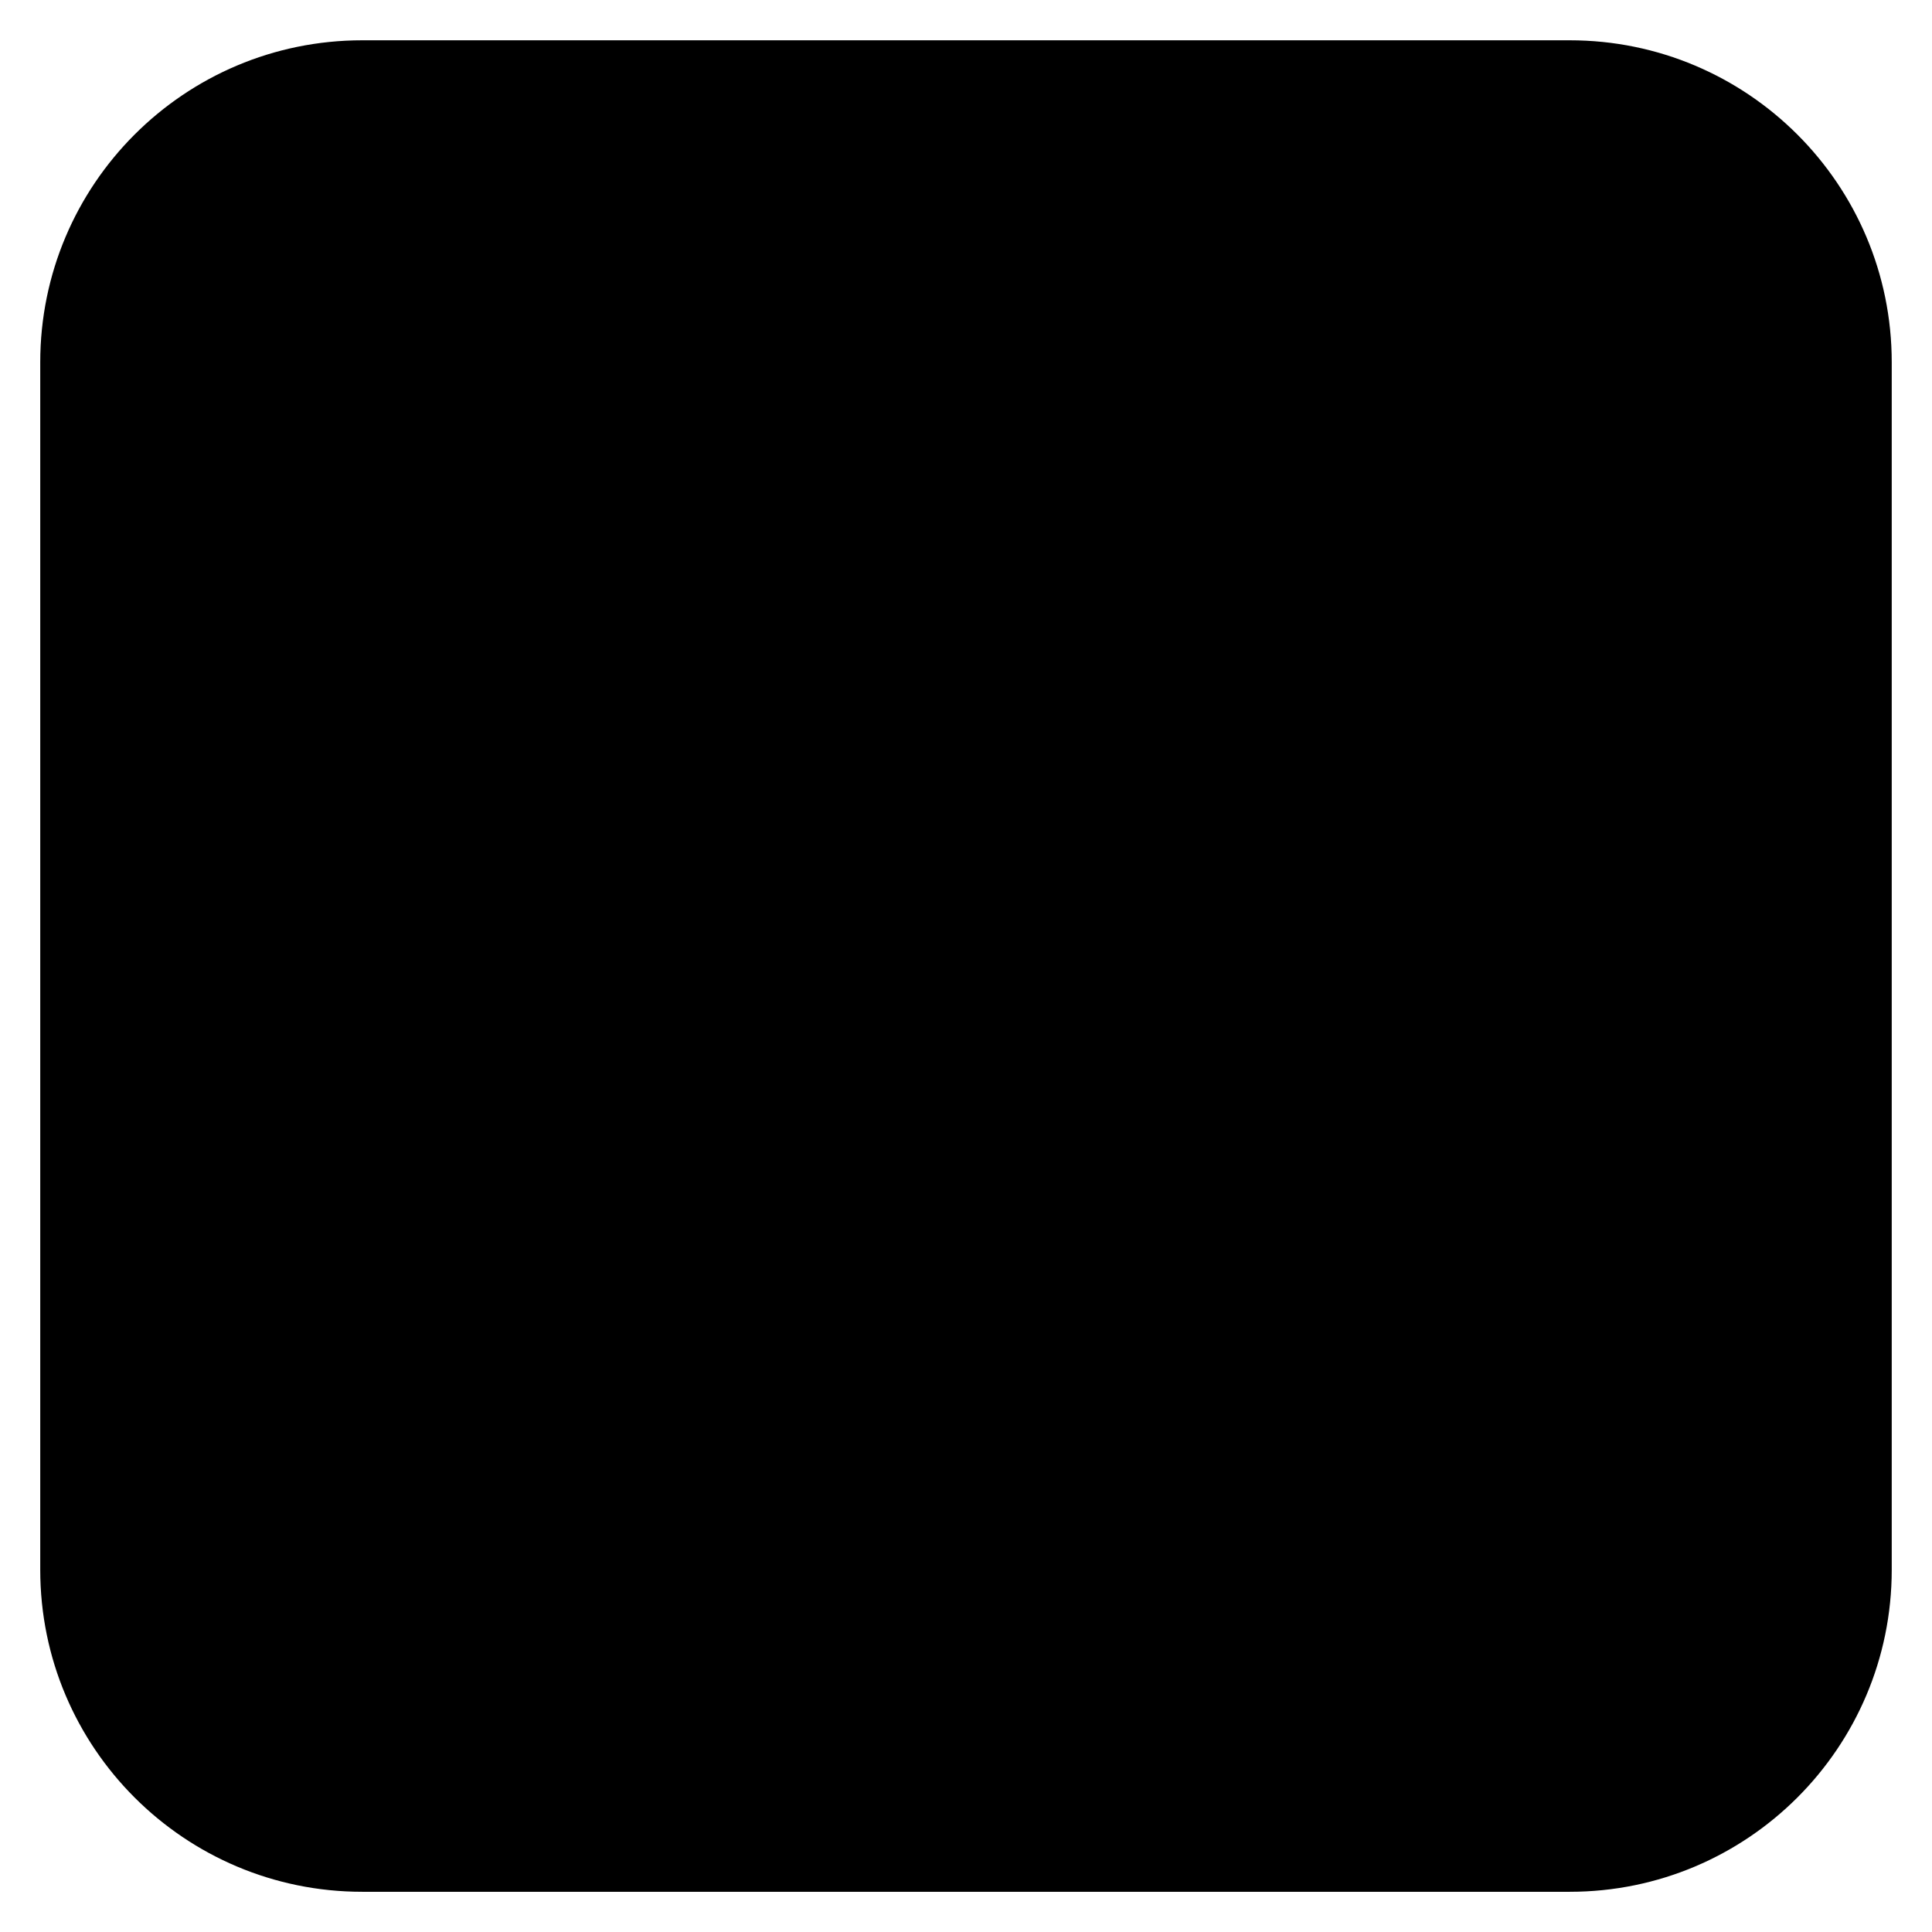
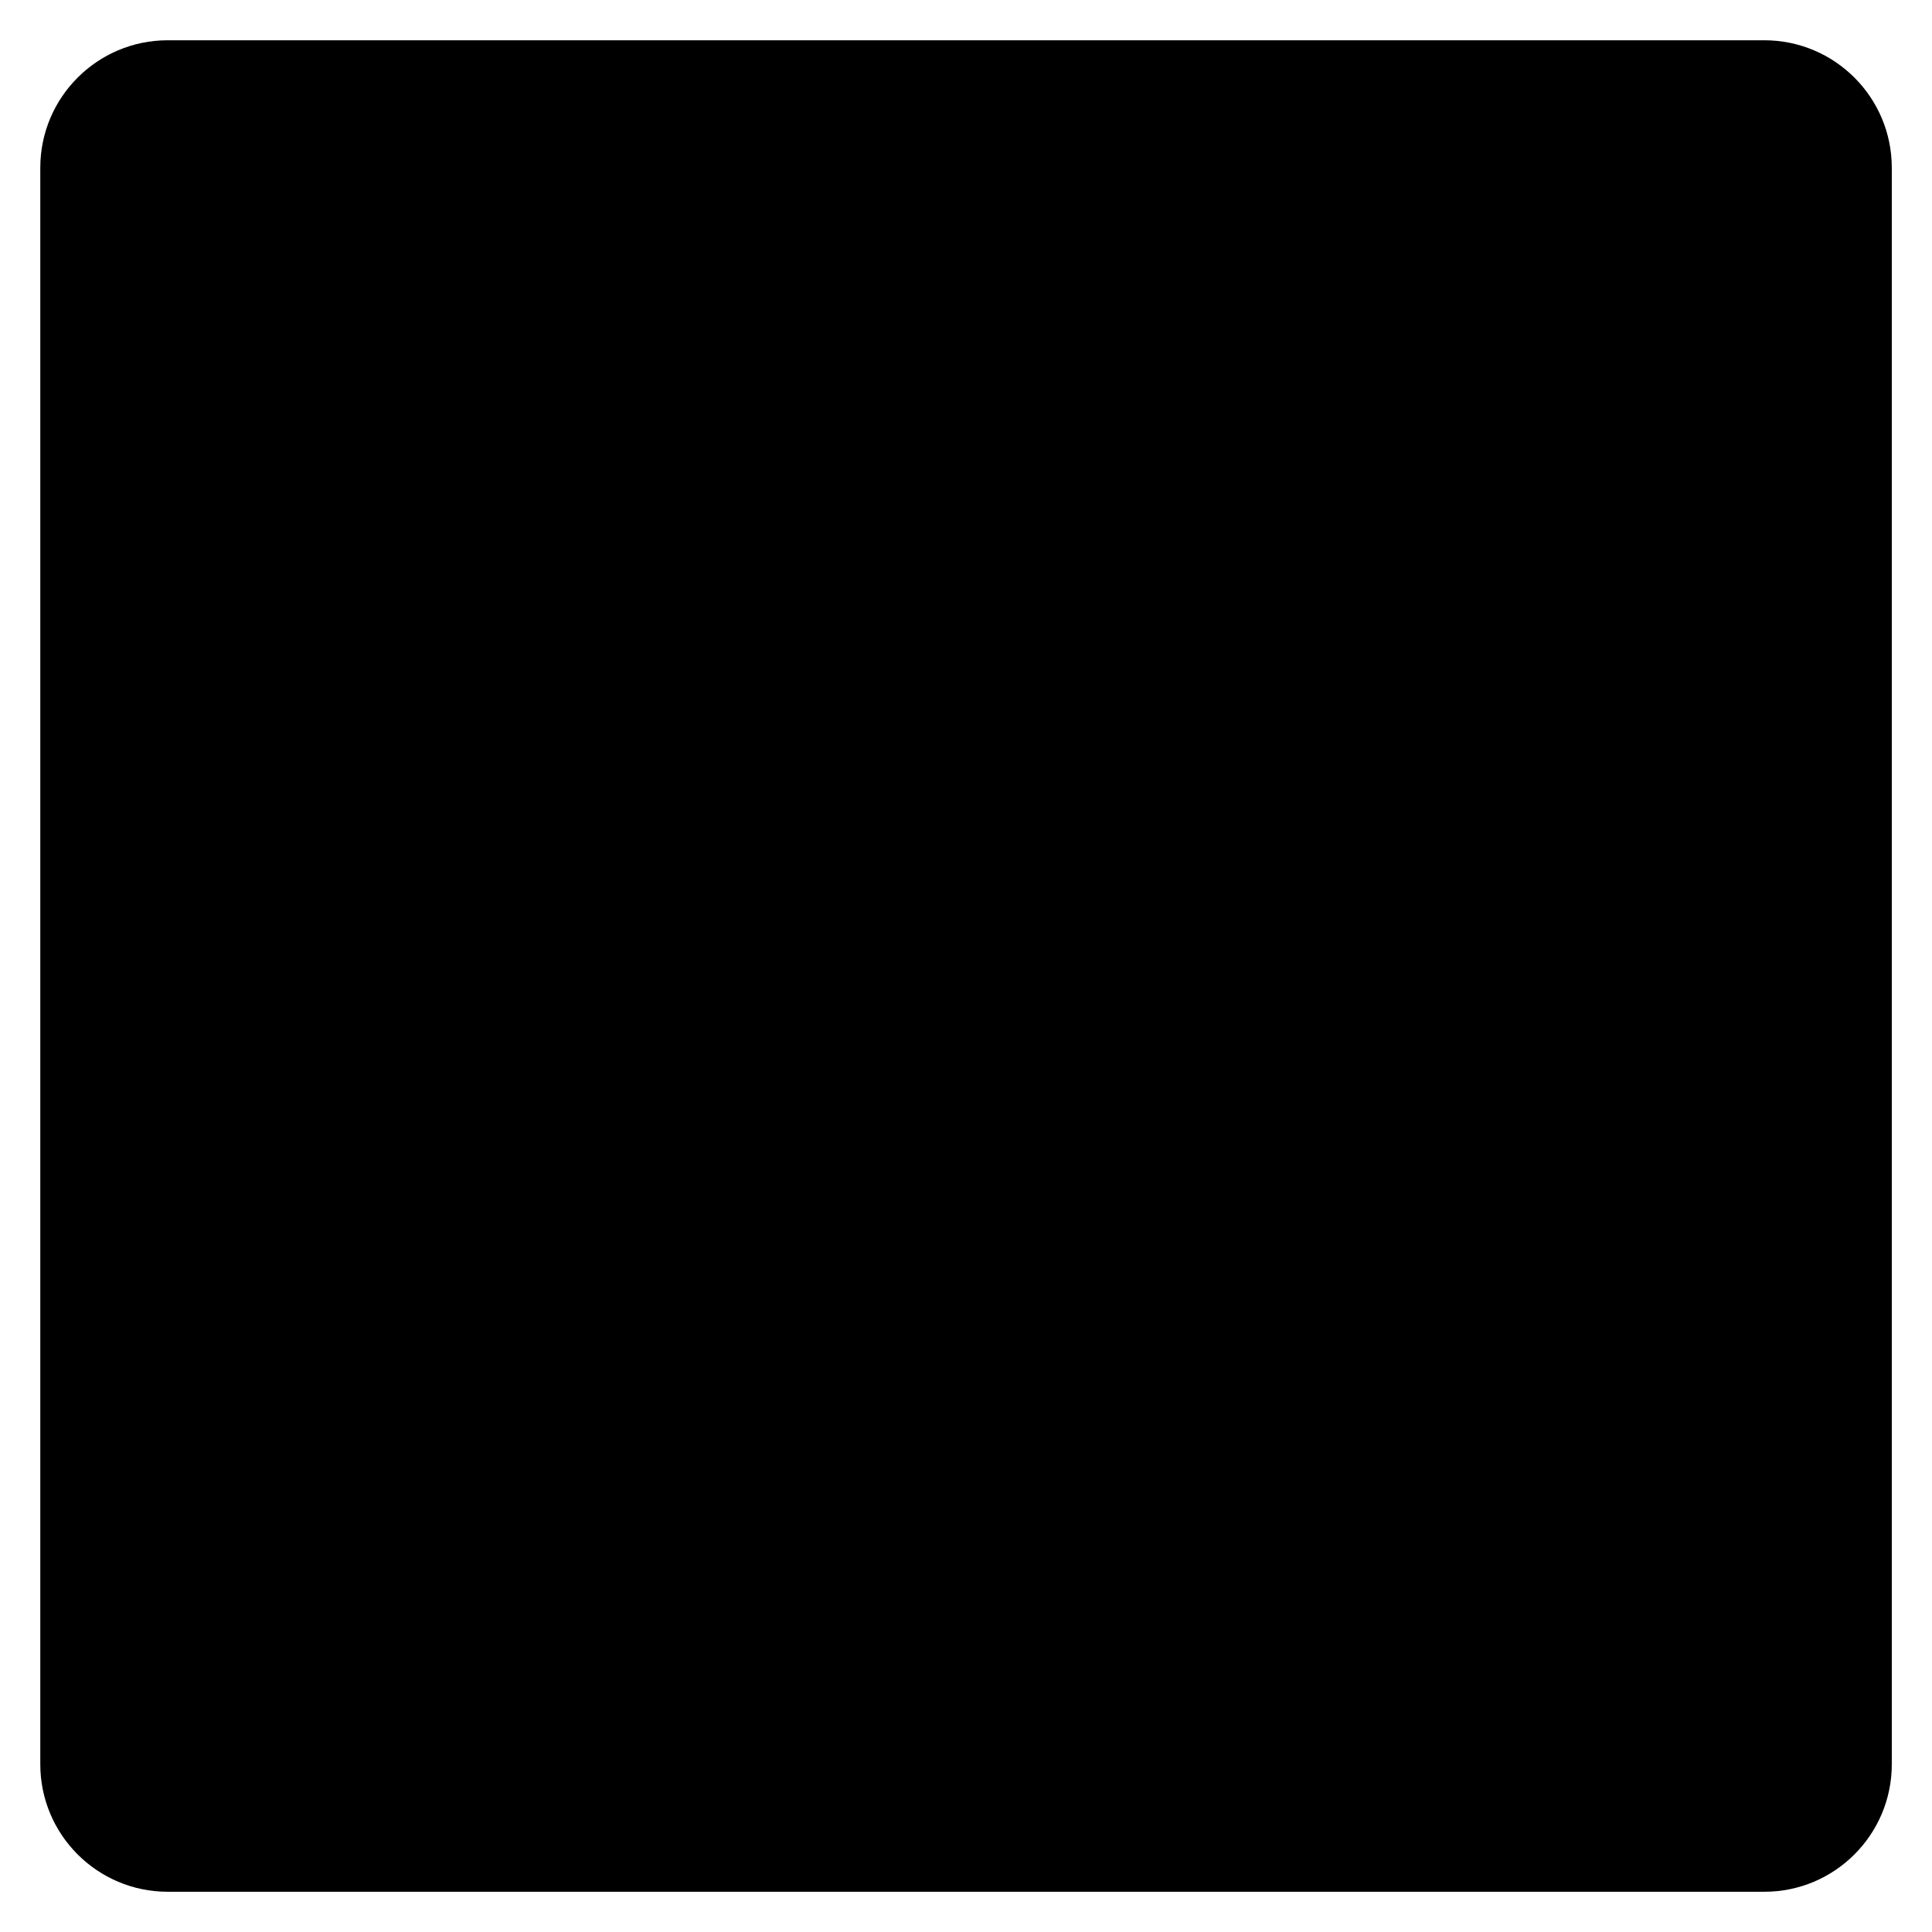
<svg xmlns="http://www.w3.org/2000/svg" width="24" height="24" viewBox="0 0 24 24" version="1.1" id="svg8">
  <defs id="defs2" />
-   <g id="layer1" transform="translate(2.803827,-279.7905)">
-     <rect style="fill:_FIELDBG_;opacity:1;fill-opacity:1;stroke:_GC_;stroke-width:1;stroke-miterlimit:4;stroke-dasharray:none;stroke-opacity:1" id="rect814" width="23" height="23" x="-2.304" y="280.291" ry="4.0" />
+   <g id="layer1" transform="translate(205.8625,6.304194)">
+     <rect style="opacity:1;fill:_FIELDBG_;fill-opacity:1;stroke:_FOCUS_;stroke-width:1;stroke-linecap:butt;stroke-linejoin:miter;stroke-miterlimit:4;stroke-dasharray:none;stroke-opacity:1;paint-order:normal" id="rect815" width="23" height="23" x="-205.362" y="-5.804" ry="1.584" />
  </g>
</svg>
